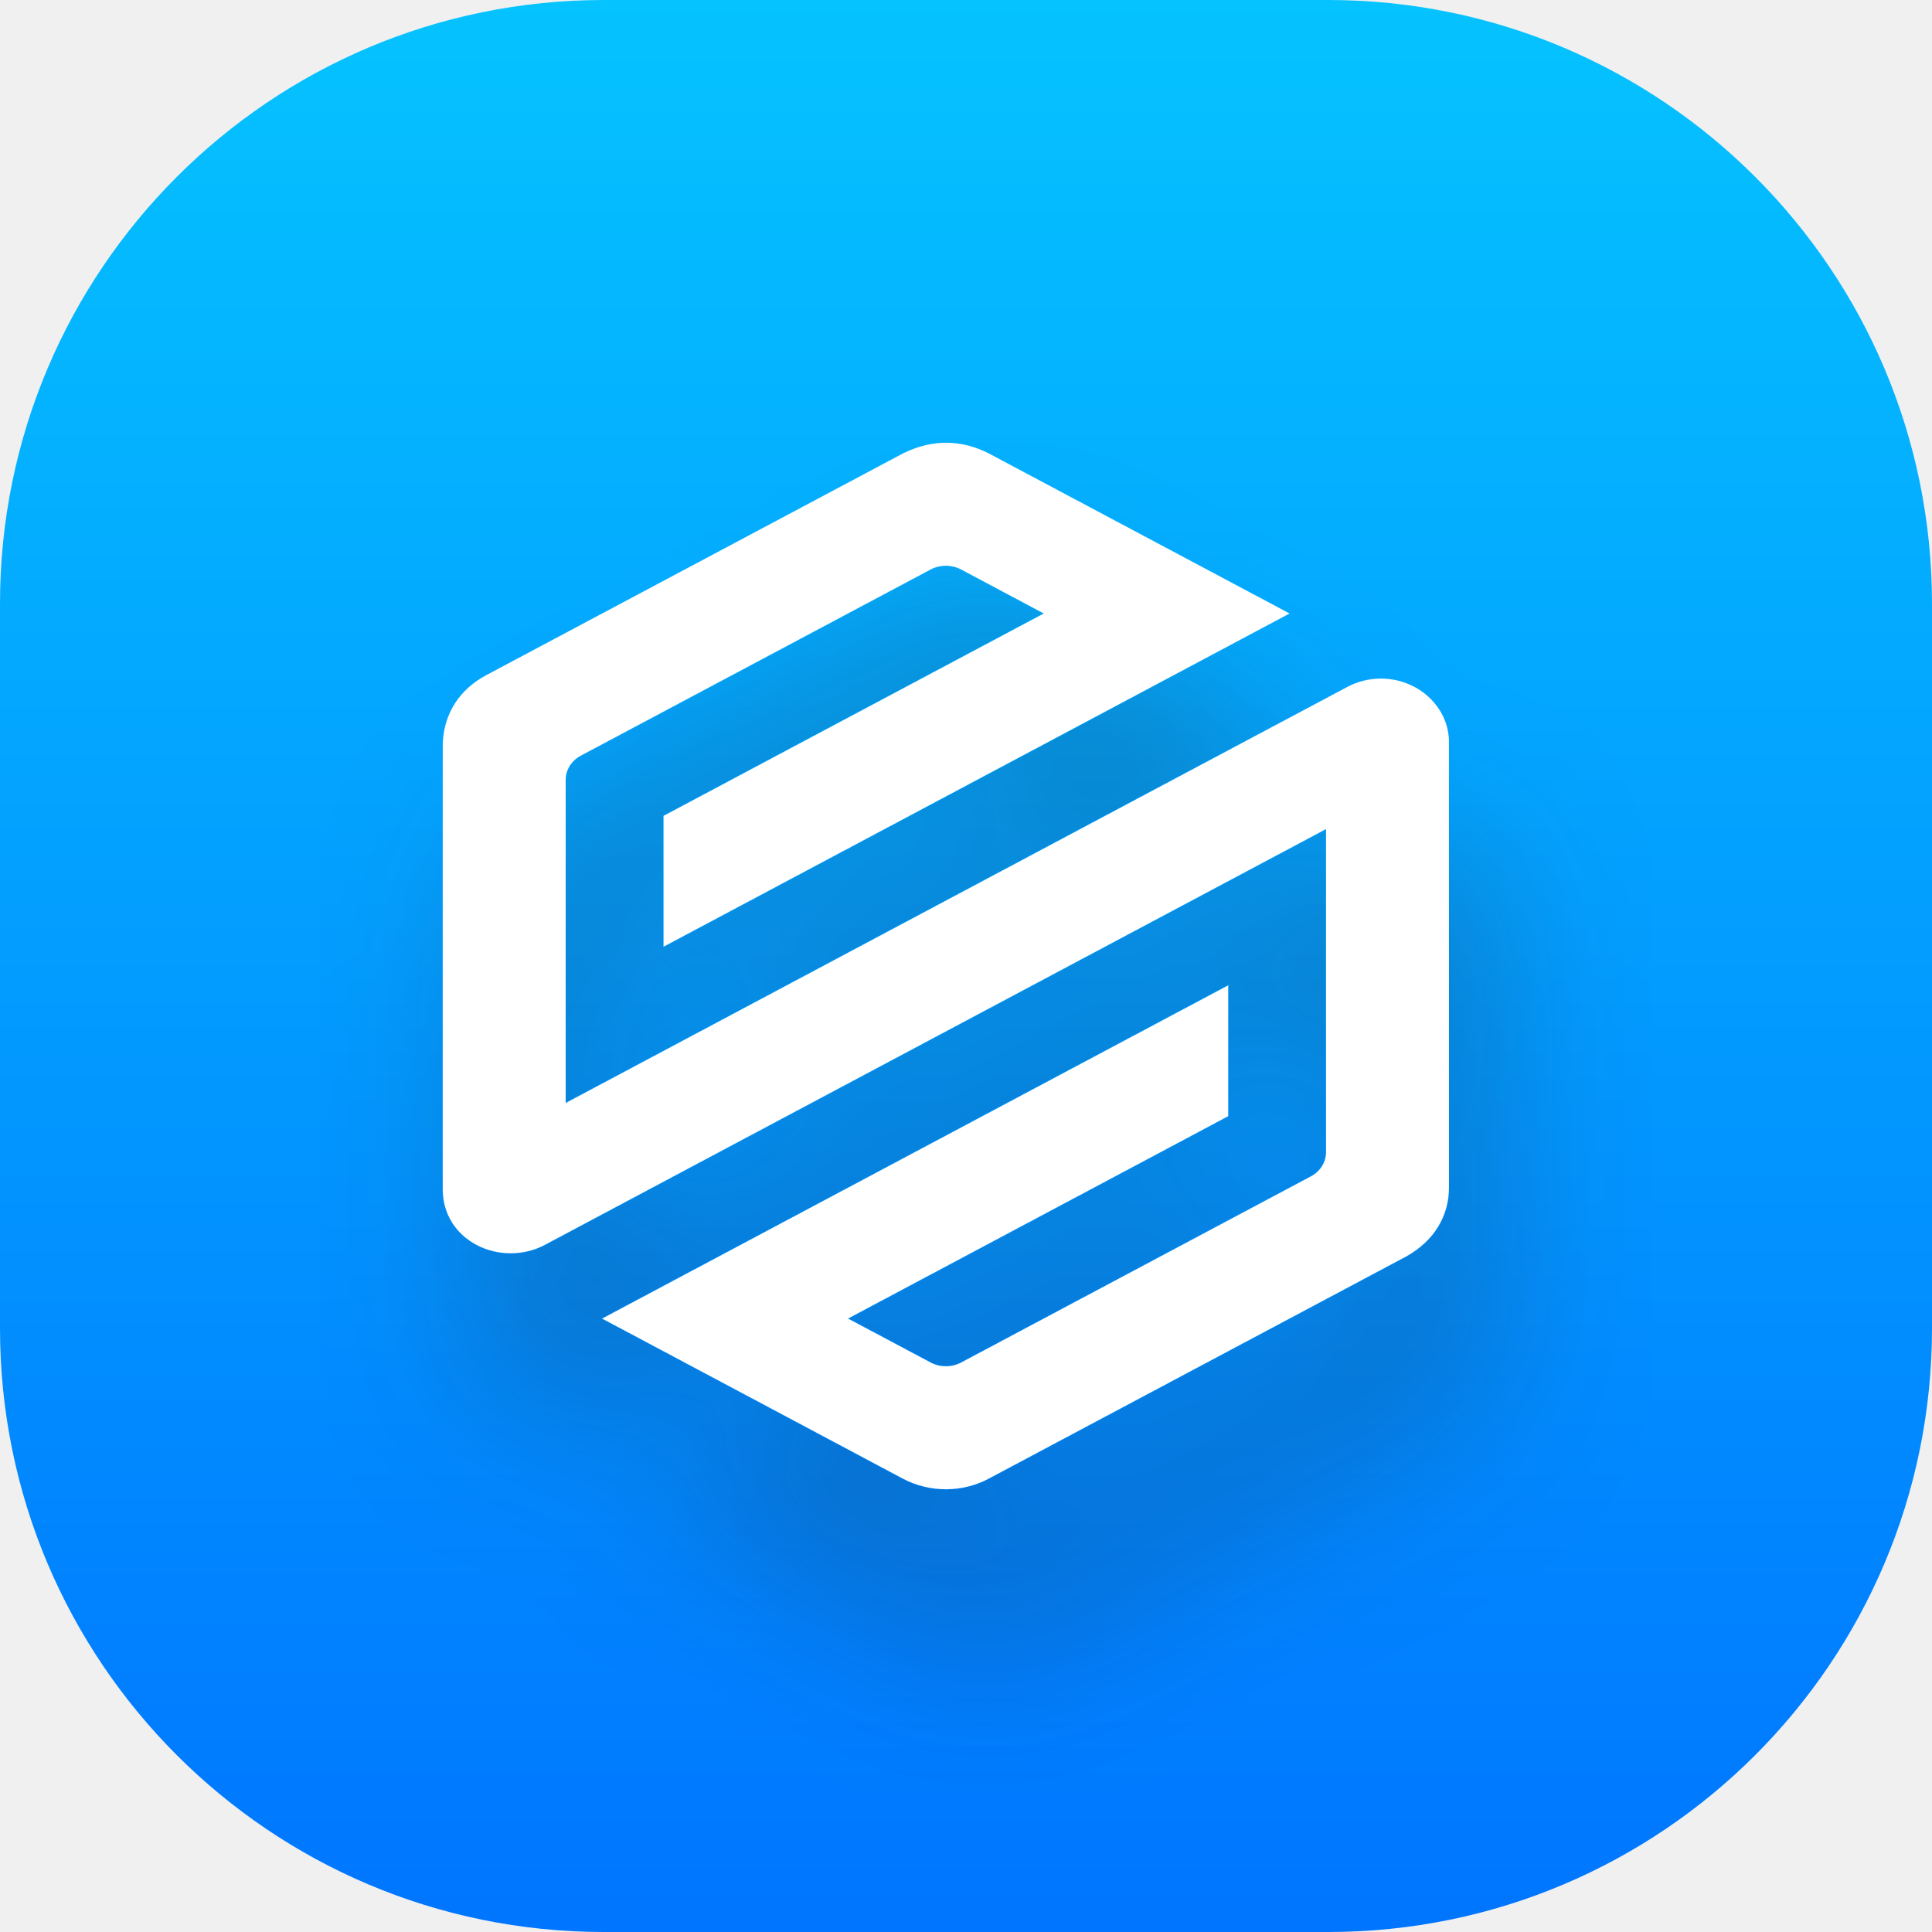
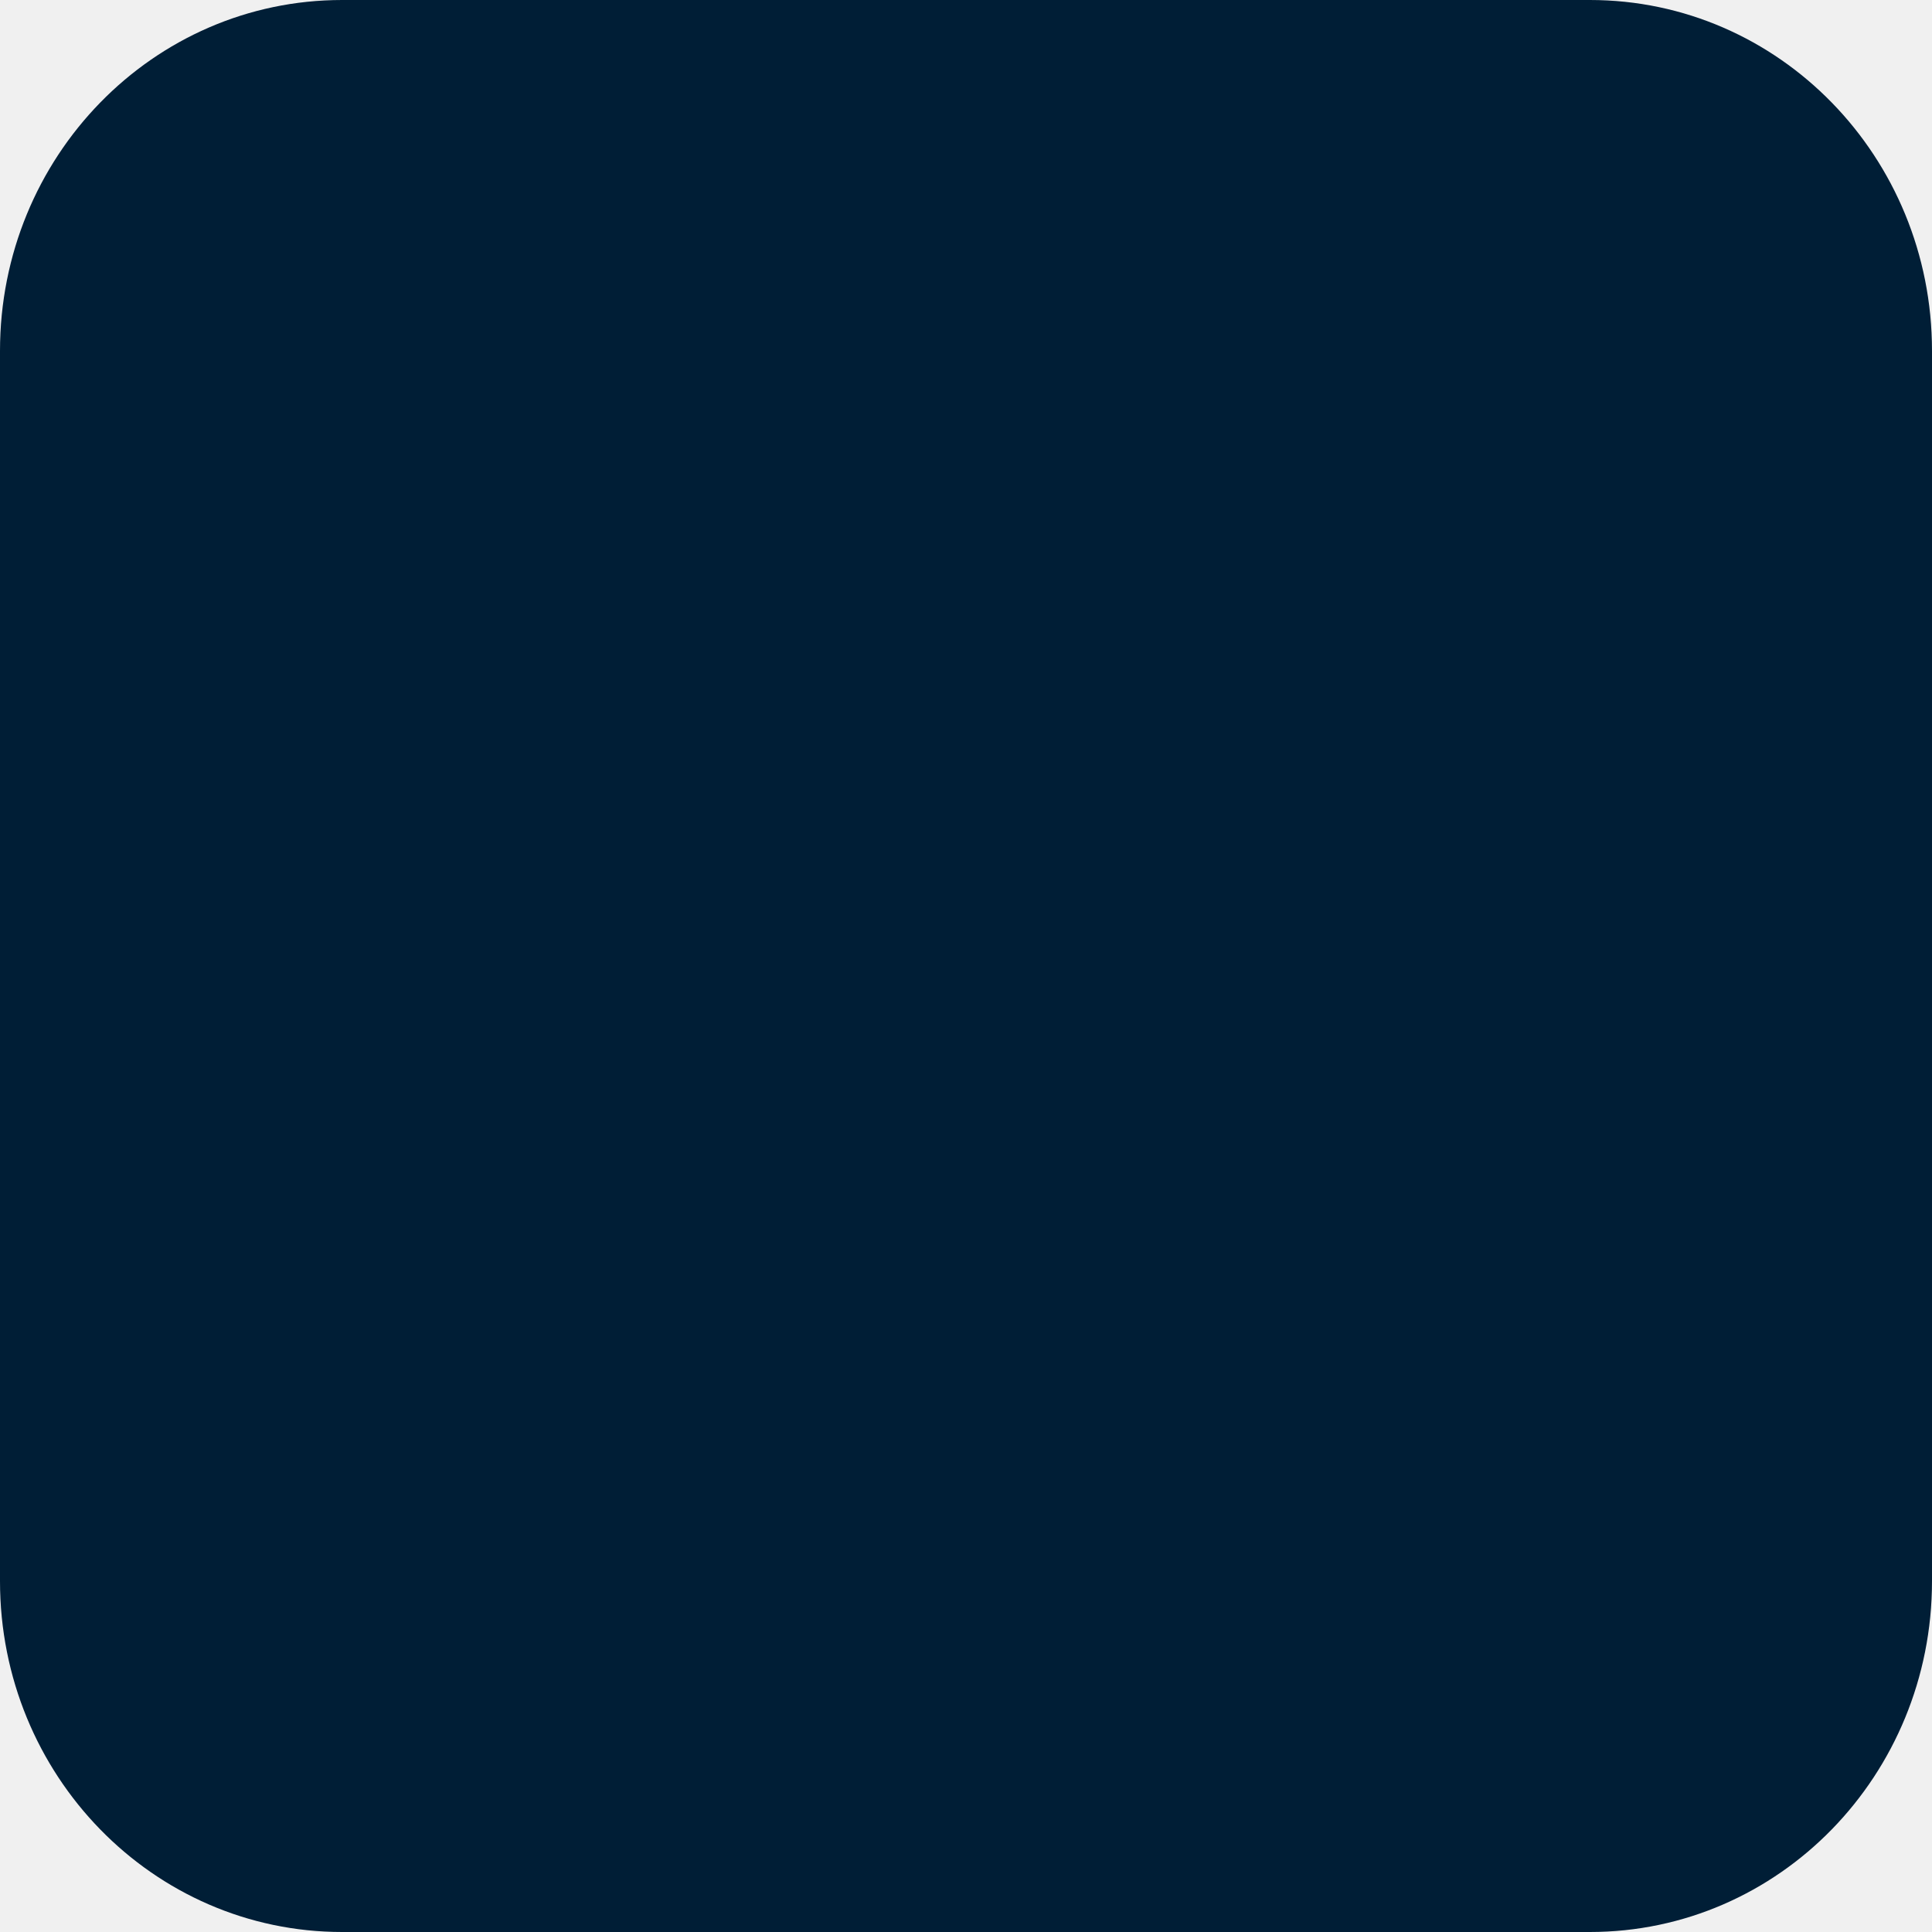
- <svg xmlns="http://www.w3.org/2000/svg" width="48" height="48" fill="none">
-   <rect width="48" height="48" rx="15" fill="url(#a)" />
-   <g filter="url(#b)">
-     <path d="M36 18.412a1.497 1.497 0 0 0-.242-.784 1.666 1.666 0 0 0-.631-.57 1.773 1.773 0 0 0-.826-.199c-.29.002-.574.073-.824.206L14.054 27.404v-8.032c0-.122.036-.241.102-.347a.727.727 0 0 1 .278-.253l8.692-4.626a.816.816 0 0 1 .75.001l2.057 1.095-9.447 5.028v3.25l15.553-8.278-7.46-3.97c-.693-.356-1.405-.364-2.128-.016L12.088 16.77c-.669.355-1.055.951-1.088 1.69v11.114c.01.588.32 1.084.848 1.36.257.134.547.204.842.203.295 0 .585-.071.841-.206l19.415-10.334v8.025a.654.654 0 0 1-.099.347.726.726 0 0 1-.273.255l-8.695 4.628a.817.817 0 0 1-.751.003l-2.06-1.096 9.446-5.028v-3.25L14.96 32.76l7.479 3.98c.329.173.702.263 1.08.26.38-.003.75-.1 1.076-.28l10.357-5.512c.677-.385 1.049-.994 1.047-1.714V18.412Z" fill="#fff" />
-   </g>
-   <defs>
-     <linearGradient id="a" x1="24" y1="0" x2="24" y2="48" gradientUnits="userSpaceOnUse">
-       <stop stop-color="#05C3FF" />
-       <stop offset="1" stop-color="#0075FF" />
-     </linearGradient>
-     <filter id="b" x="8" y="11" width="33" height="34" filterUnits="userSpaceOnUse" color-interpolation-filters="sRGB">
-       <feFlood flood-opacity="0" result="BackgroundImageFix" />
-       <feColorMatrix in="SourceAlpha" values="0 0 0 0 0 0 0 0 0 0 0 0 0 0 0 0 0 0 127 0" result="hardAlpha" />
-       <feOffset dx="1" dy="4" />
-       <feGaussianBlur stdDeviation="2" />
-       <feComposite in2="hardAlpha" operator="out" />
-       <feColorMatrix values="0 0 0 0 0.113 0 0 0 0 0.113 0 0 0 0 0.113 0 0 0 0.25 0" />
-       <feBlend in2="BackgroundImageFix" result="effect1_dropShadow_205_49" />
-       <feBlend in="SourceGraphic" in2="effect1_dropShadow_205_49" result="shape" />
-     </filter>
-   </defs>
+ <svg xmlns="http://www.w3.org/2000/svg" width="48" height="48" viewBox="0 0 48 48" fill="none">
+   <path d="M8.5 0H39.5C44.2 0 48 3.897 48 8.718V39.282C48 44.103 44.2 48 39.5 48H8.5C3.8 48 0 44.103 0 39.282V8.718C0 3.897 3.8 0 8.5 0Z" fill="#001E36" />
</svg>
